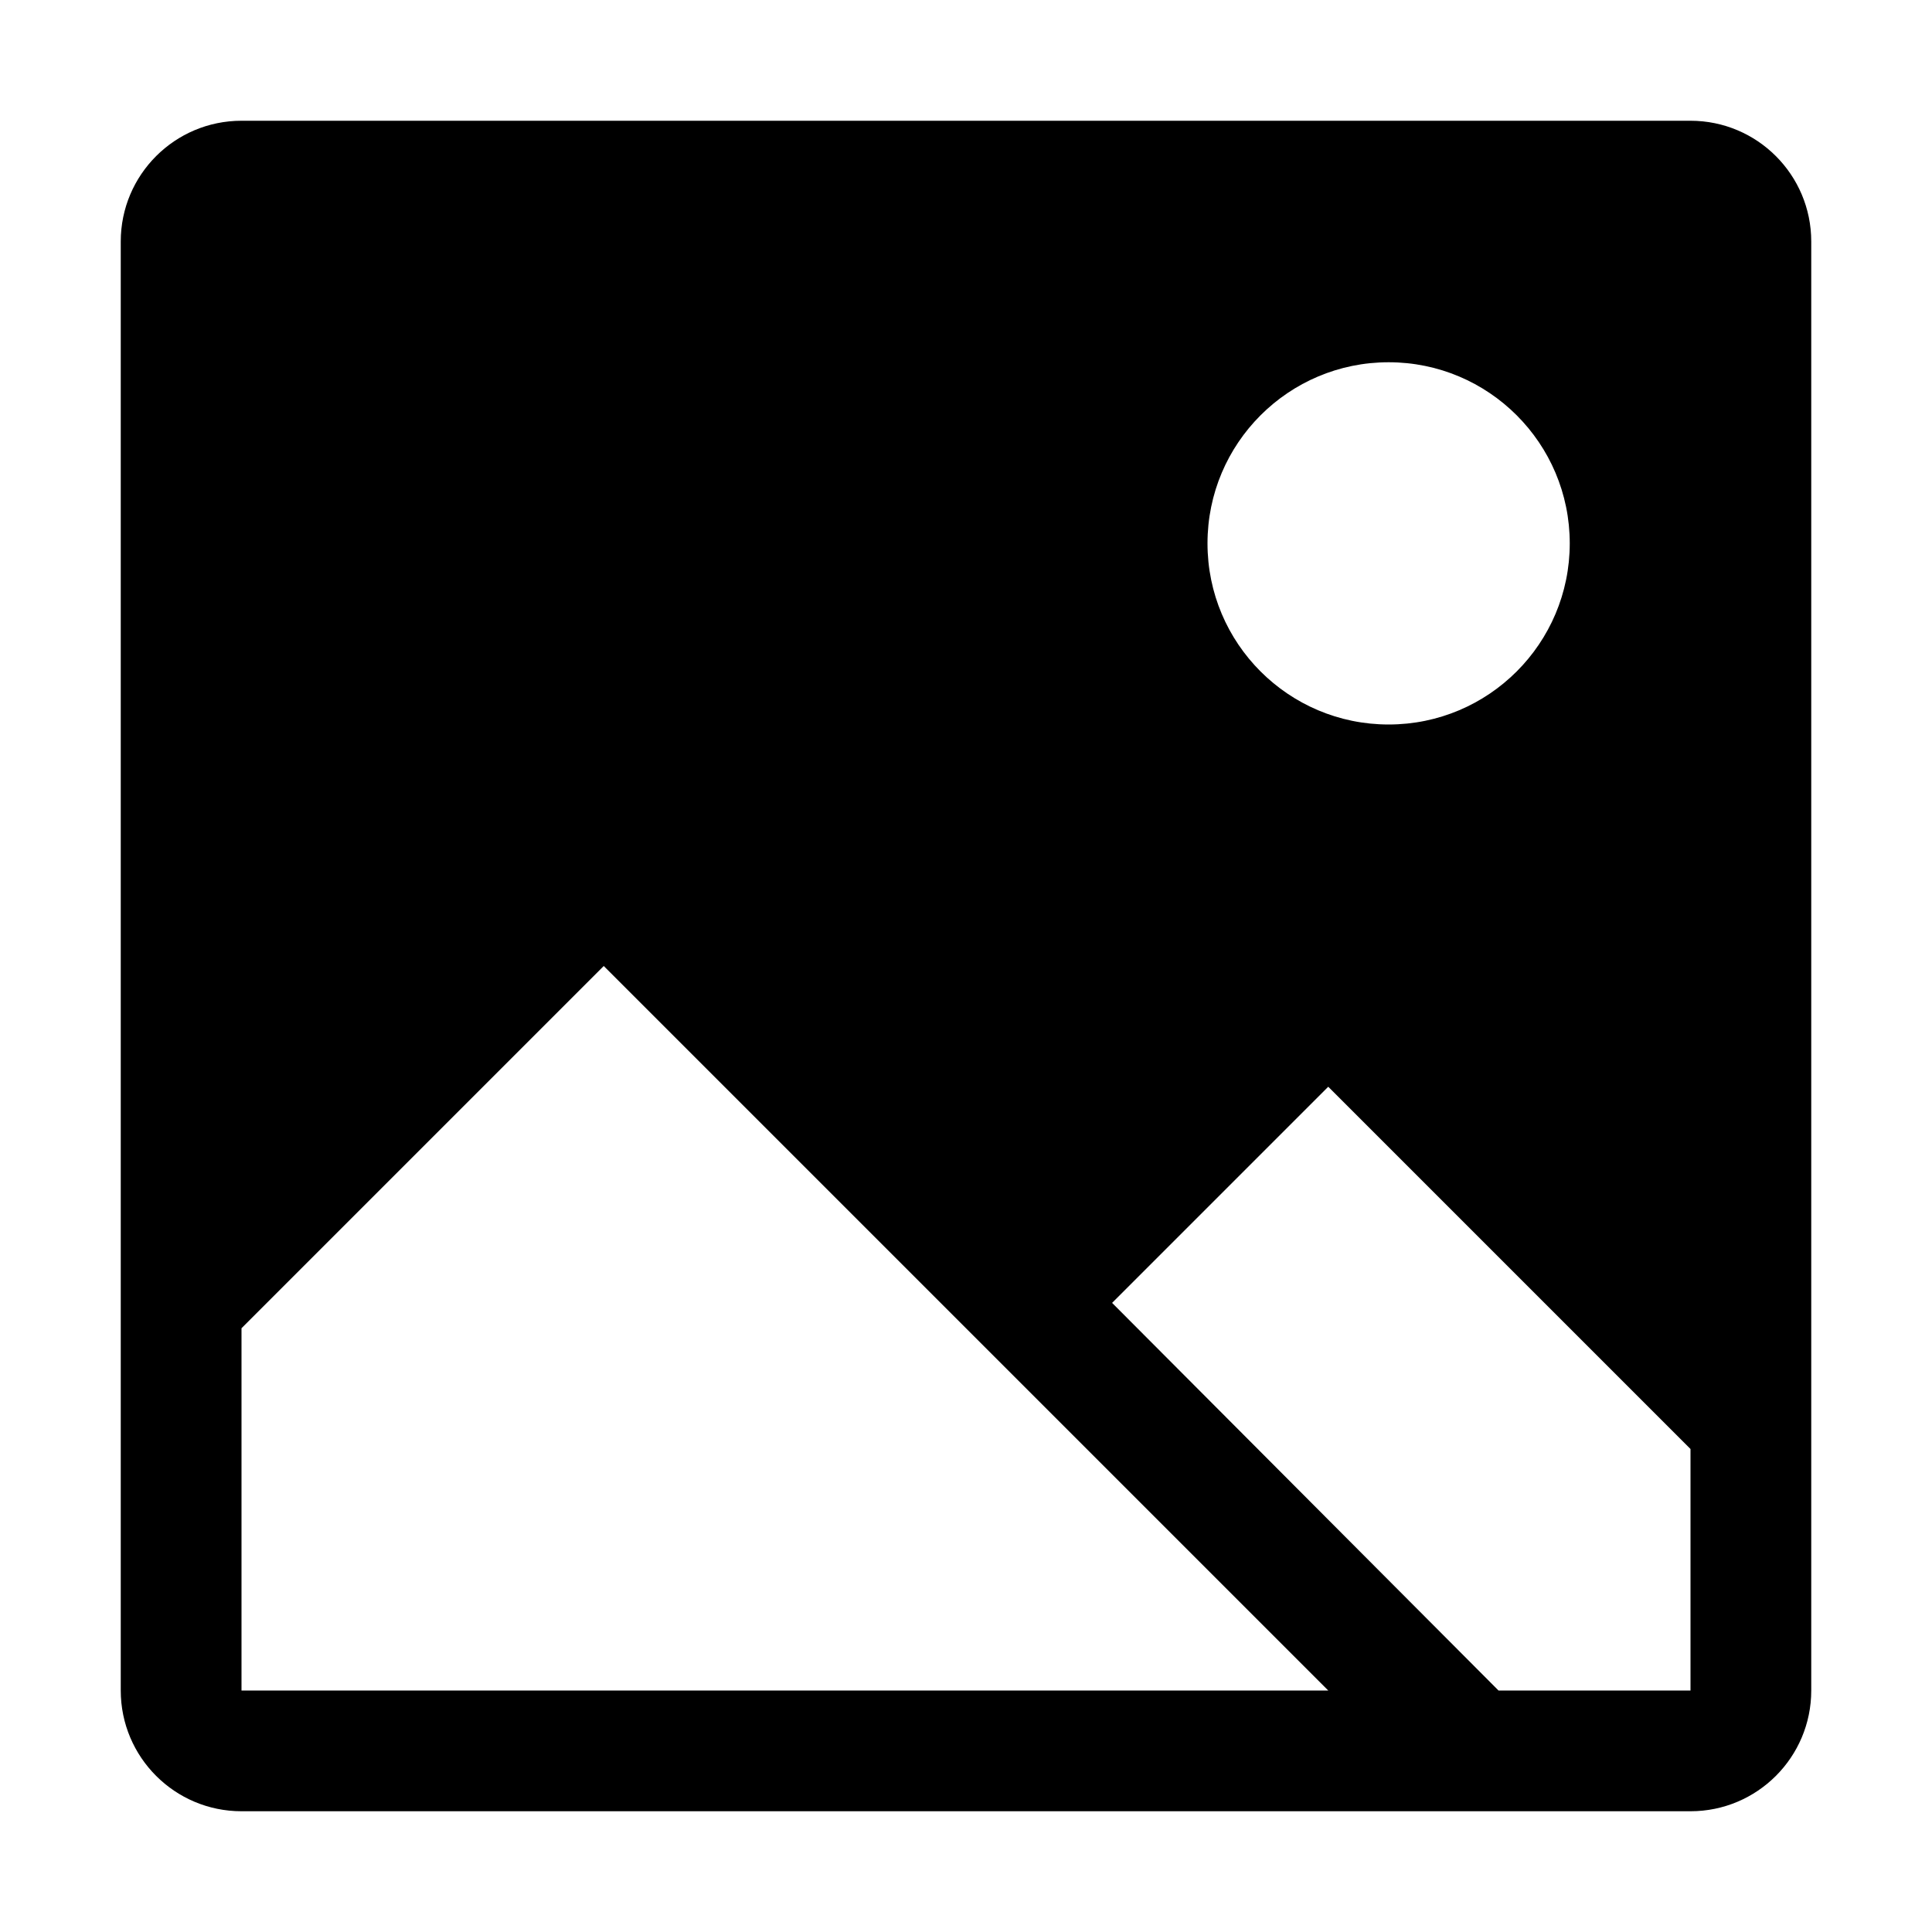
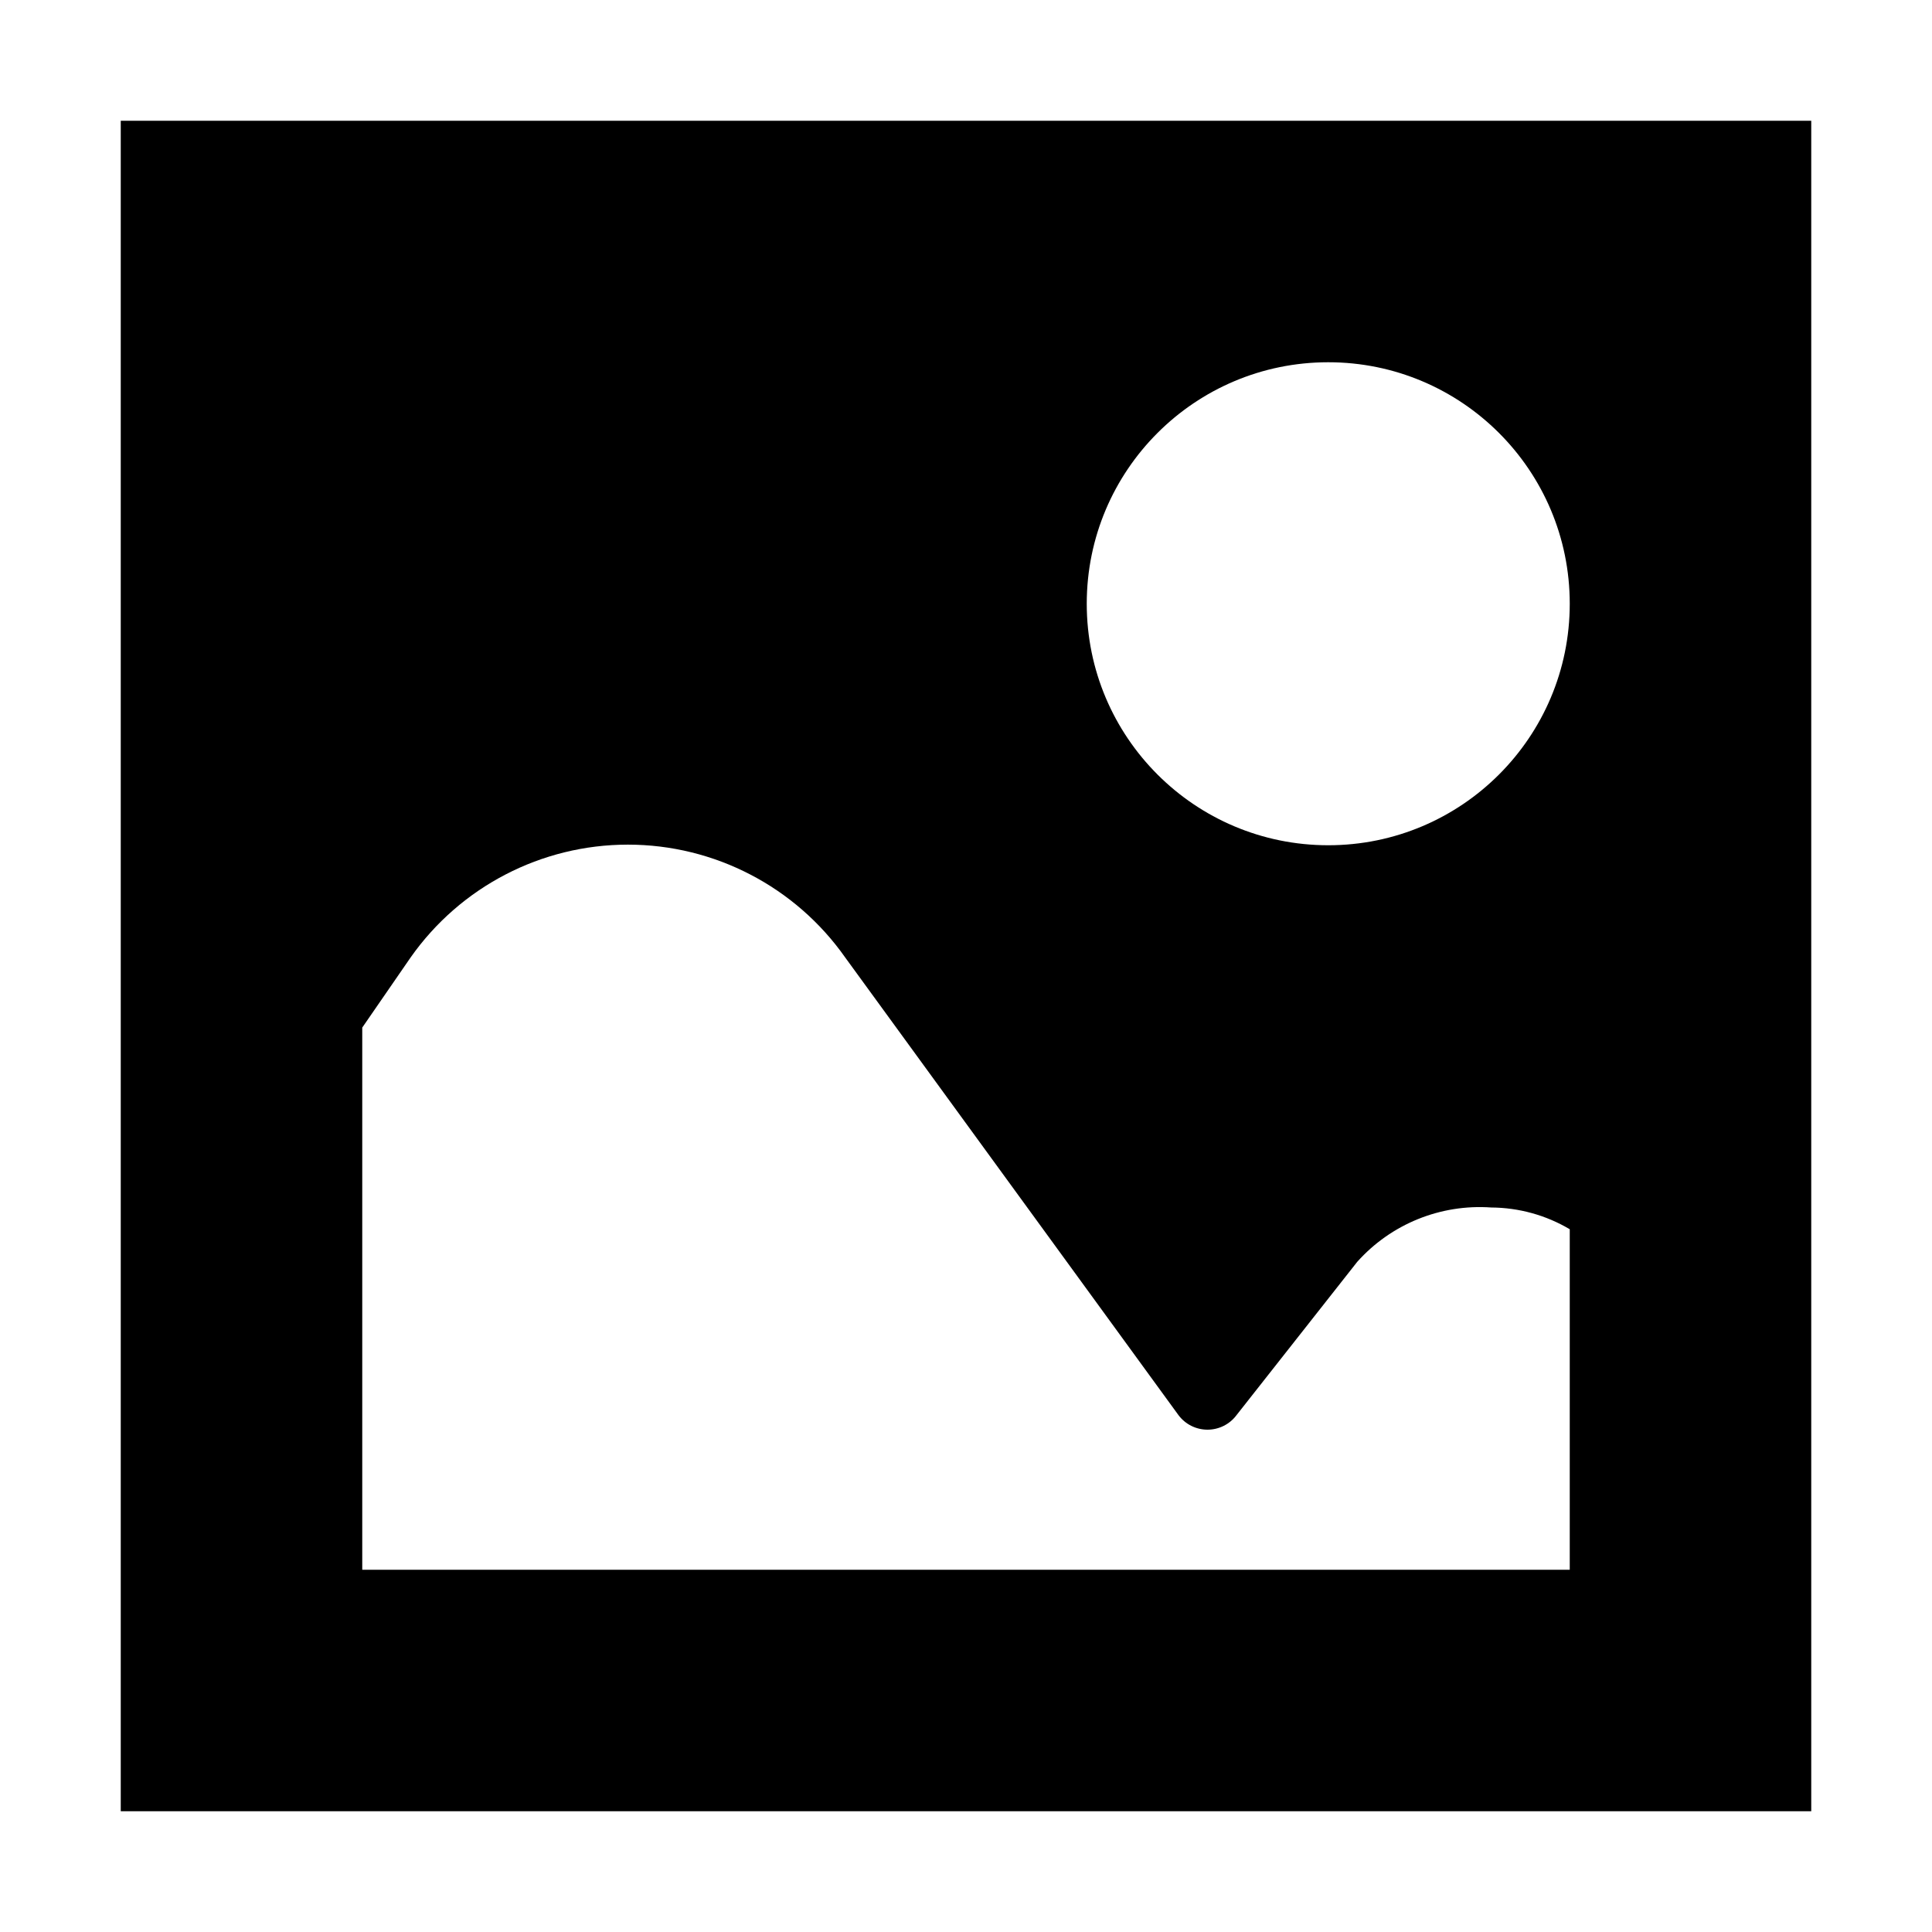
<svg xmlns="http://www.w3.org/2000/svg" width="16" height="16" viewBox="0 0 16 16">
-   <g id="assets">
-     <path d="M1,2V14a1,1,0,0,0,1,1H14a1,1,0,0,0,1-1V2a1,1,0,0,0-1-1H2A1,1,0,0,0,1,2ZM11.5,3A1.5,1.5,0,1,1,10,4.5,1.5,1.5,0,0,1,11.5,3ZM2,14V11L5,8l6,6Zm12,0H12.41L9.21,10.79,11,9l3,3Z" />
-   </g>
+   <path d="M1,1V15H15V1ZM13,13H3V8.51l.4-.58h0a2.2,2.2,0,0,1,3.6,0H7l2.76,3.79a.3.3,0,0,0,.48,0l1-1.27h0A1.36,1.36,0,0,1,12.35,10a1.29,1.29,0,0,1,.65.18ZM11,7a2,2,0,1,1,2-2A2,2,0,0,1,11,7Z" />
</svg>
